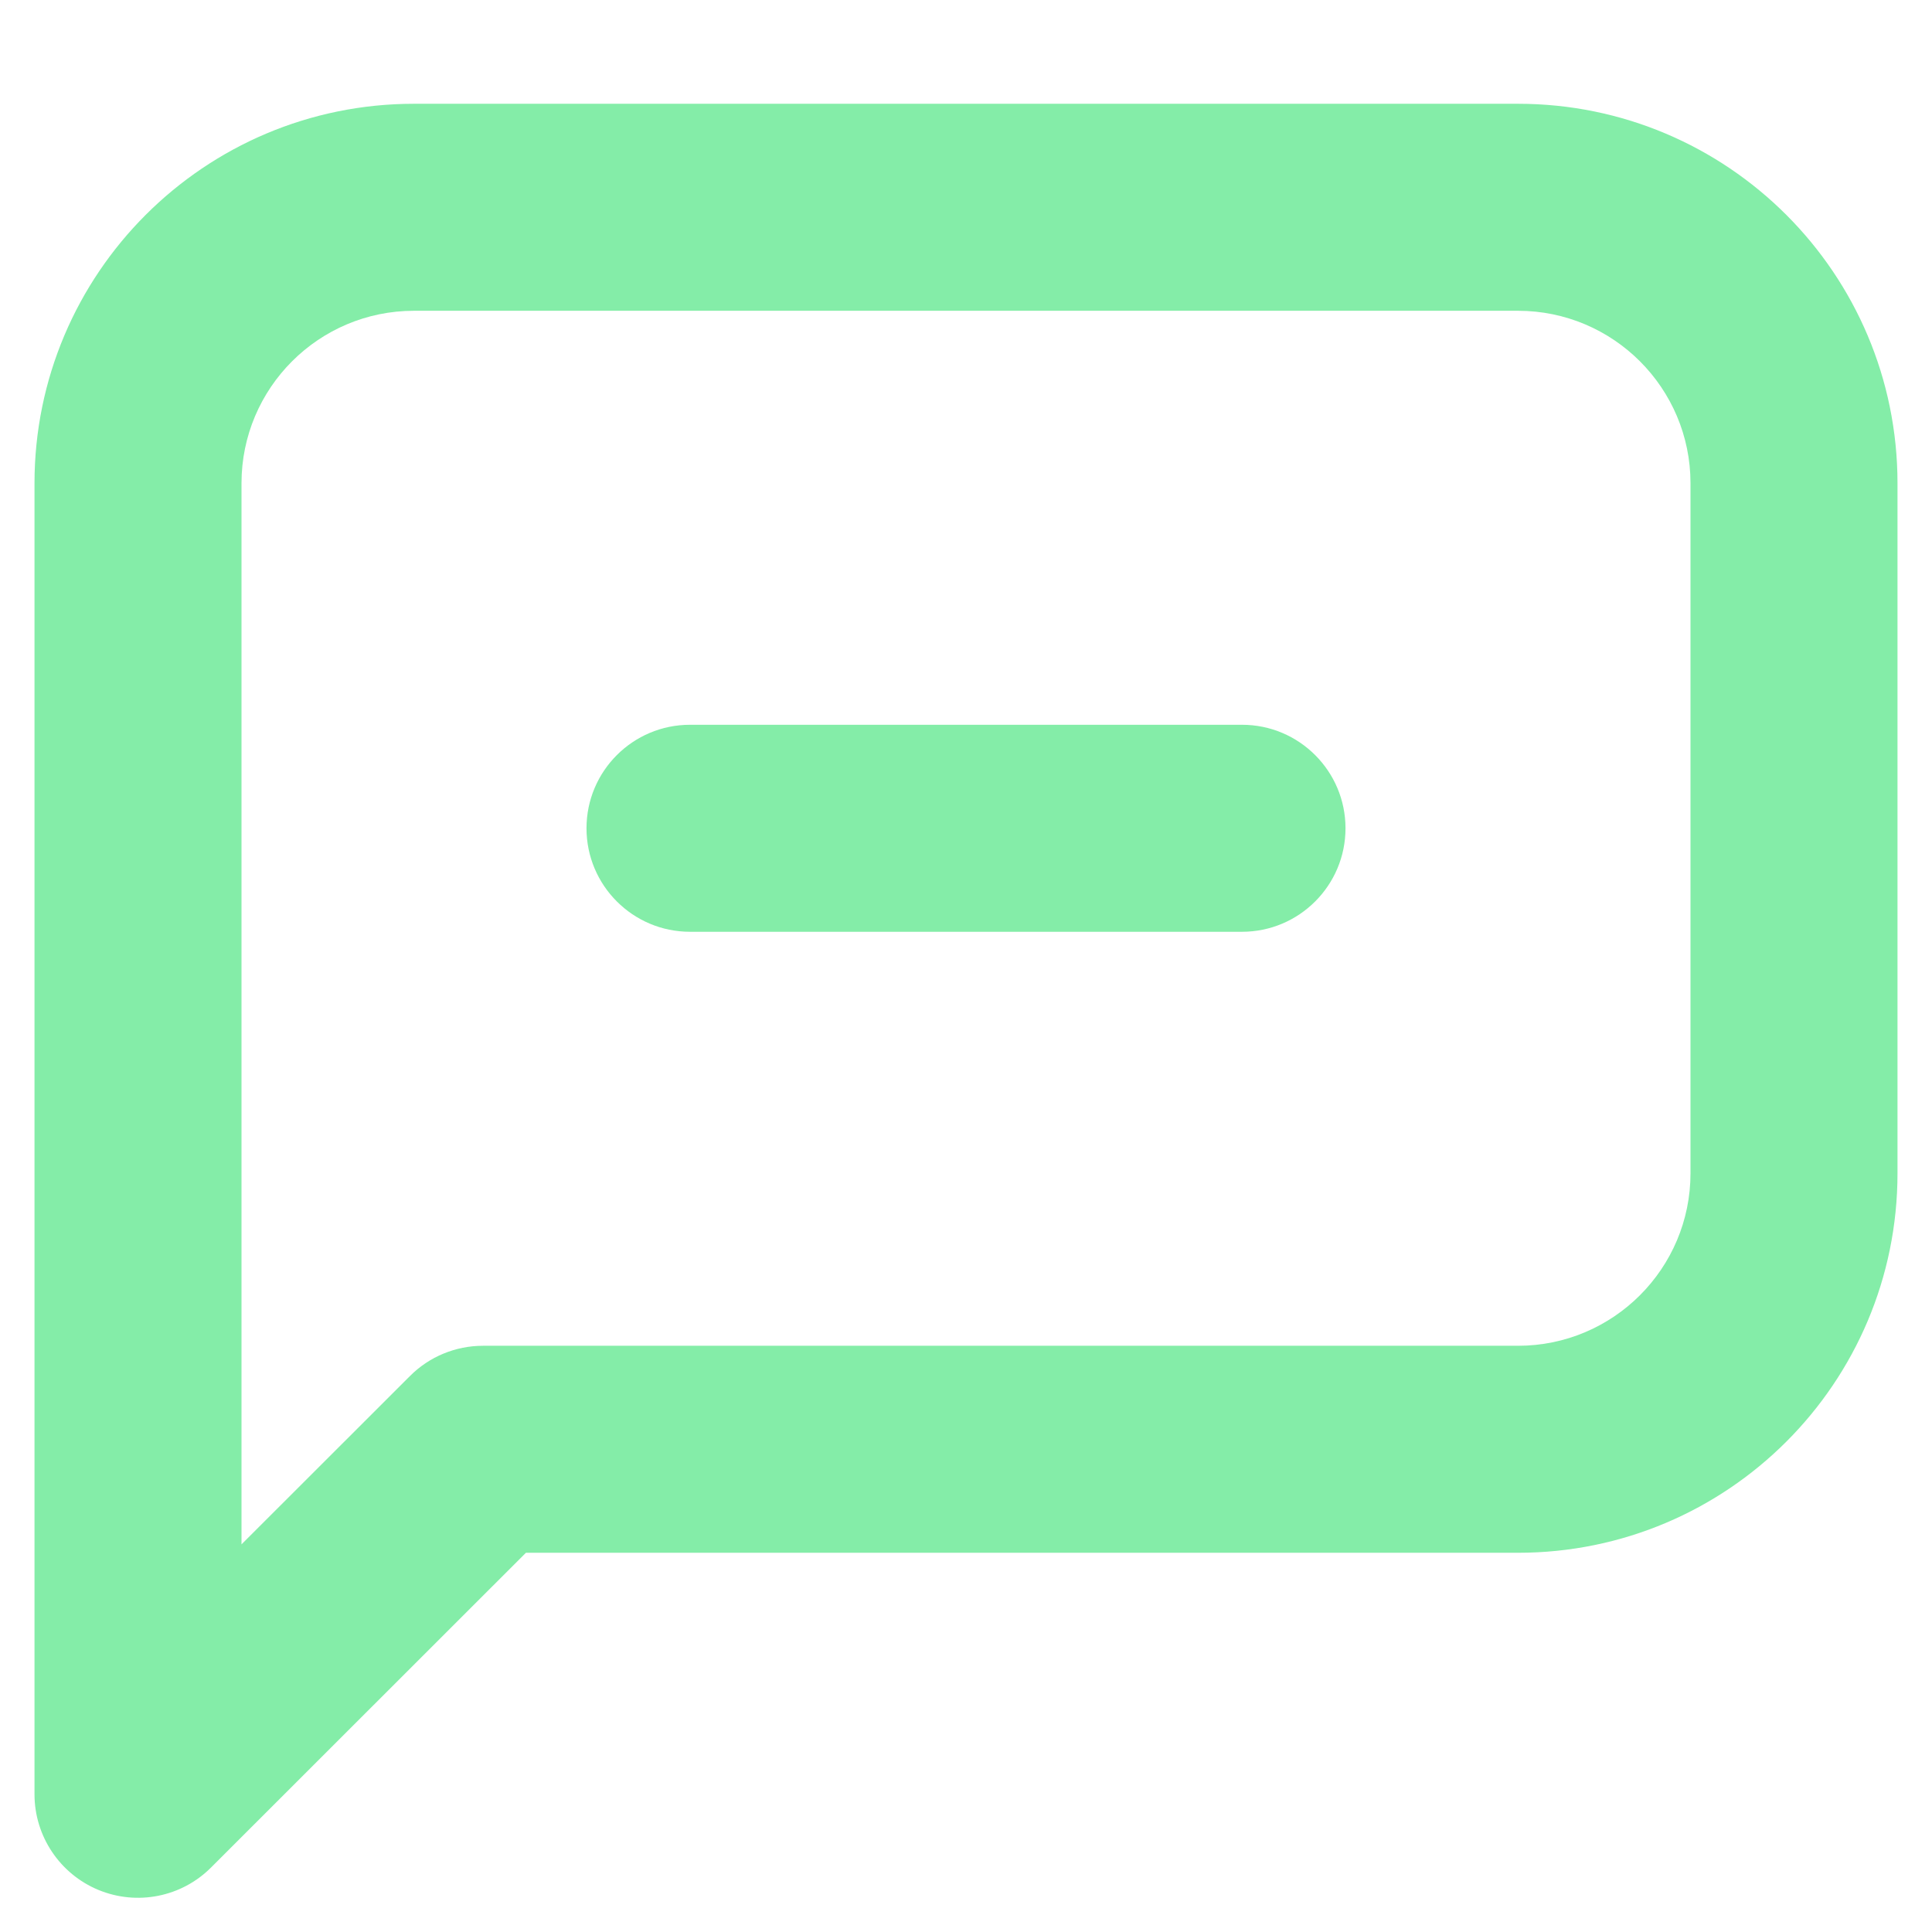
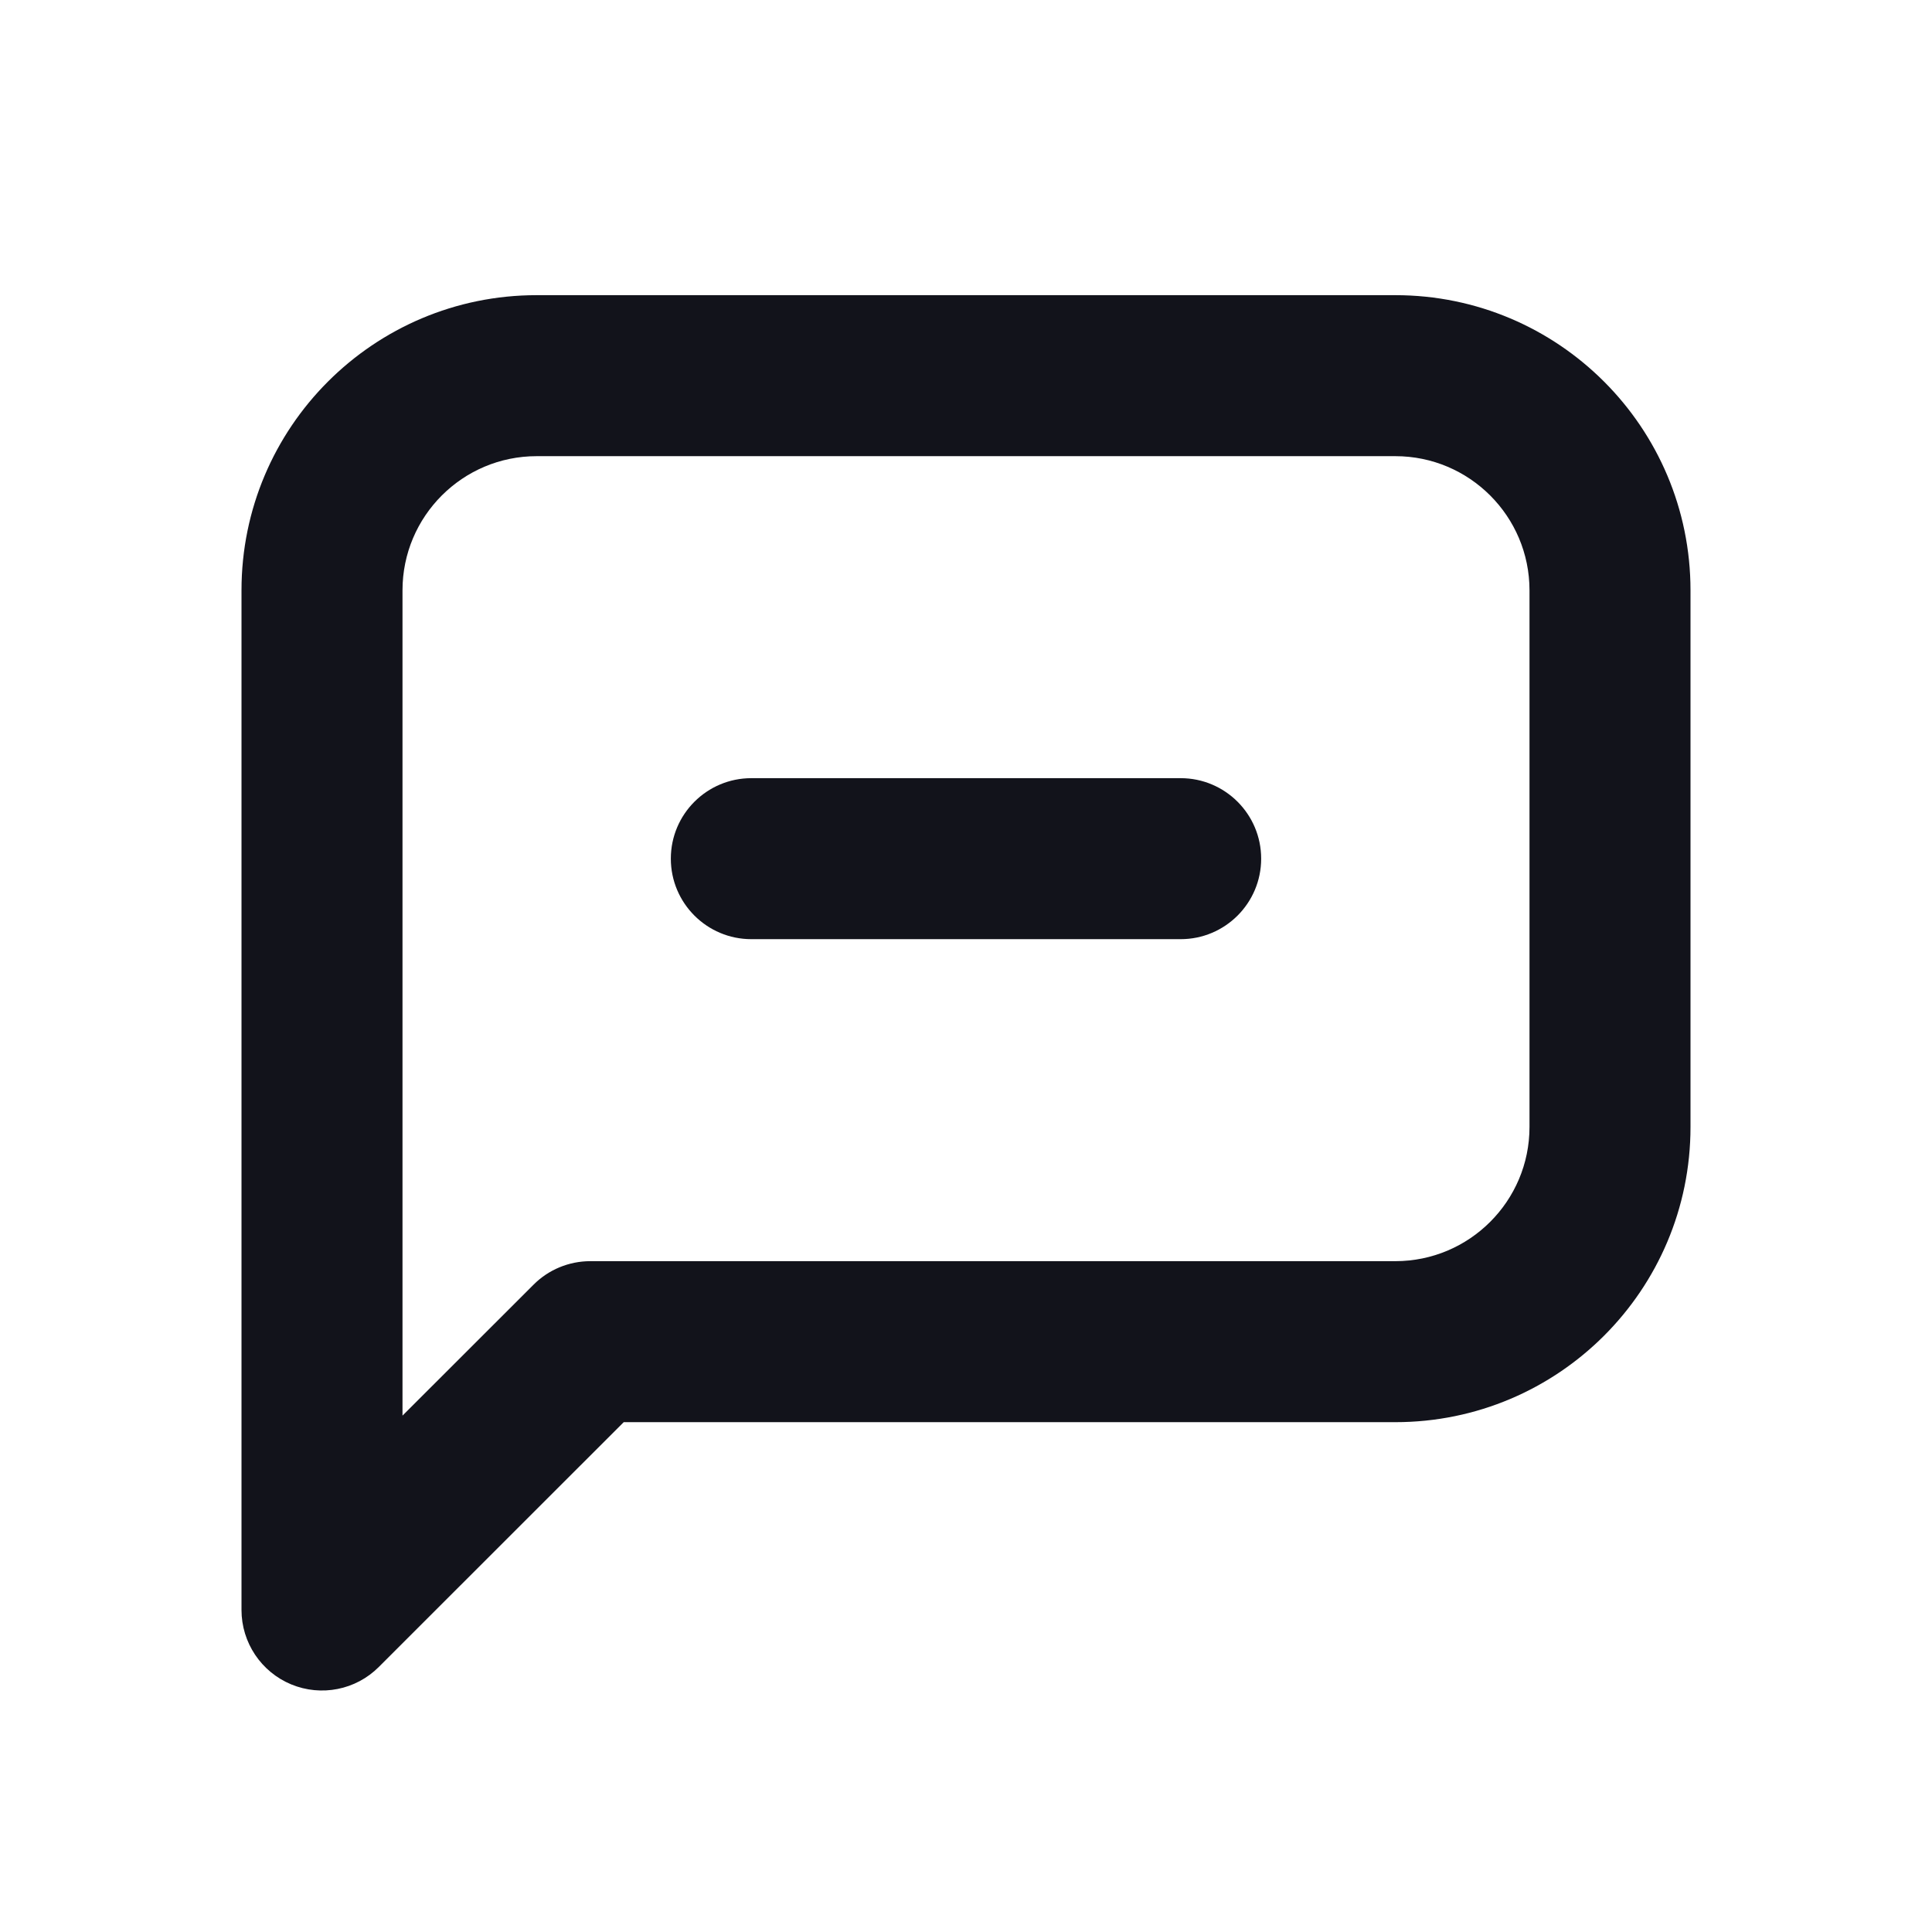
- <svg xmlns="http://www.w3.org/2000/svg" width="14" height="14" viewBox="0 0 14 14" fill="none">
-   <path fill-rule="evenodd" clip-rule="evenodd" d="M3 0.752C1.481 0.752 0.25 1.983 0.25 3.502V13.002C0.25 13.305 0.433 13.579 0.713 13.695C0.993 13.811 1.316 13.747 1.53 13.532L3.811 11.252H11C12.519 11.252 13.75 10.021 13.75 8.502V3.502C13.75 1.983 12.519 0.752 11 0.752H3ZM1.75 3.502C1.75 2.812 2.31 2.252 3 2.252H11C11.69 2.252 12.25 2.812 12.25 3.502V8.502C12.25 9.192 11.69 9.752 11 9.752H3.5C3.301 9.752 3.11 9.831 2.97 9.972L1.75 11.191V3.502ZM5 5.252C4.586 5.252 4.25 5.588 4.25 6.002C4.25 6.416 4.586 6.752 5 6.752H9C9.414 6.752 9.75 6.416 9.75 6.002C9.75 5.588 9.414 5.252 9 5.252H5Z" fill="#84EDA8" />
+ <svg xmlns="http://www.w3.org/2000/svg" width="18" height="18" viewBox="0 0 18 18" fill="none">
+   <path fill-rule="evenodd" clip-rule="evenodd" d="M5 2.75C3.481 2.75 2.25 3.981 2.25 5.5V15C2.25 15.303 2.433 15.577 2.713 15.693C2.993 15.809 3.316 15.745 3.53 15.53L5.811 13.25H13C14.519 13.25 15.75 12.019 15.75 10.5V5.5C15.75 3.981 14.519 2.75 13 2.75H5ZM3.75 5.5C3.75 4.81 4.31 4.25 5 4.25H13C13.69 4.25 14.25 4.81 14.25 5.5V10.5C14.25 11.19 13.69 11.75 13 11.75H5.5C5.301 11.75 5.11 11.829 4.97 11.97L3.75 13.189V5.5ZM7 7.25C6.586 7.25 6.25 7.586 6.25 8C6.25 8.414 6.586 8.75 7 8.75H11C11.414 8.75 11.75 8.414 11.75 8C11.75 7.586 11.414 7.25 11 7.25H7Z" fill="#12131B" />
</svg>
